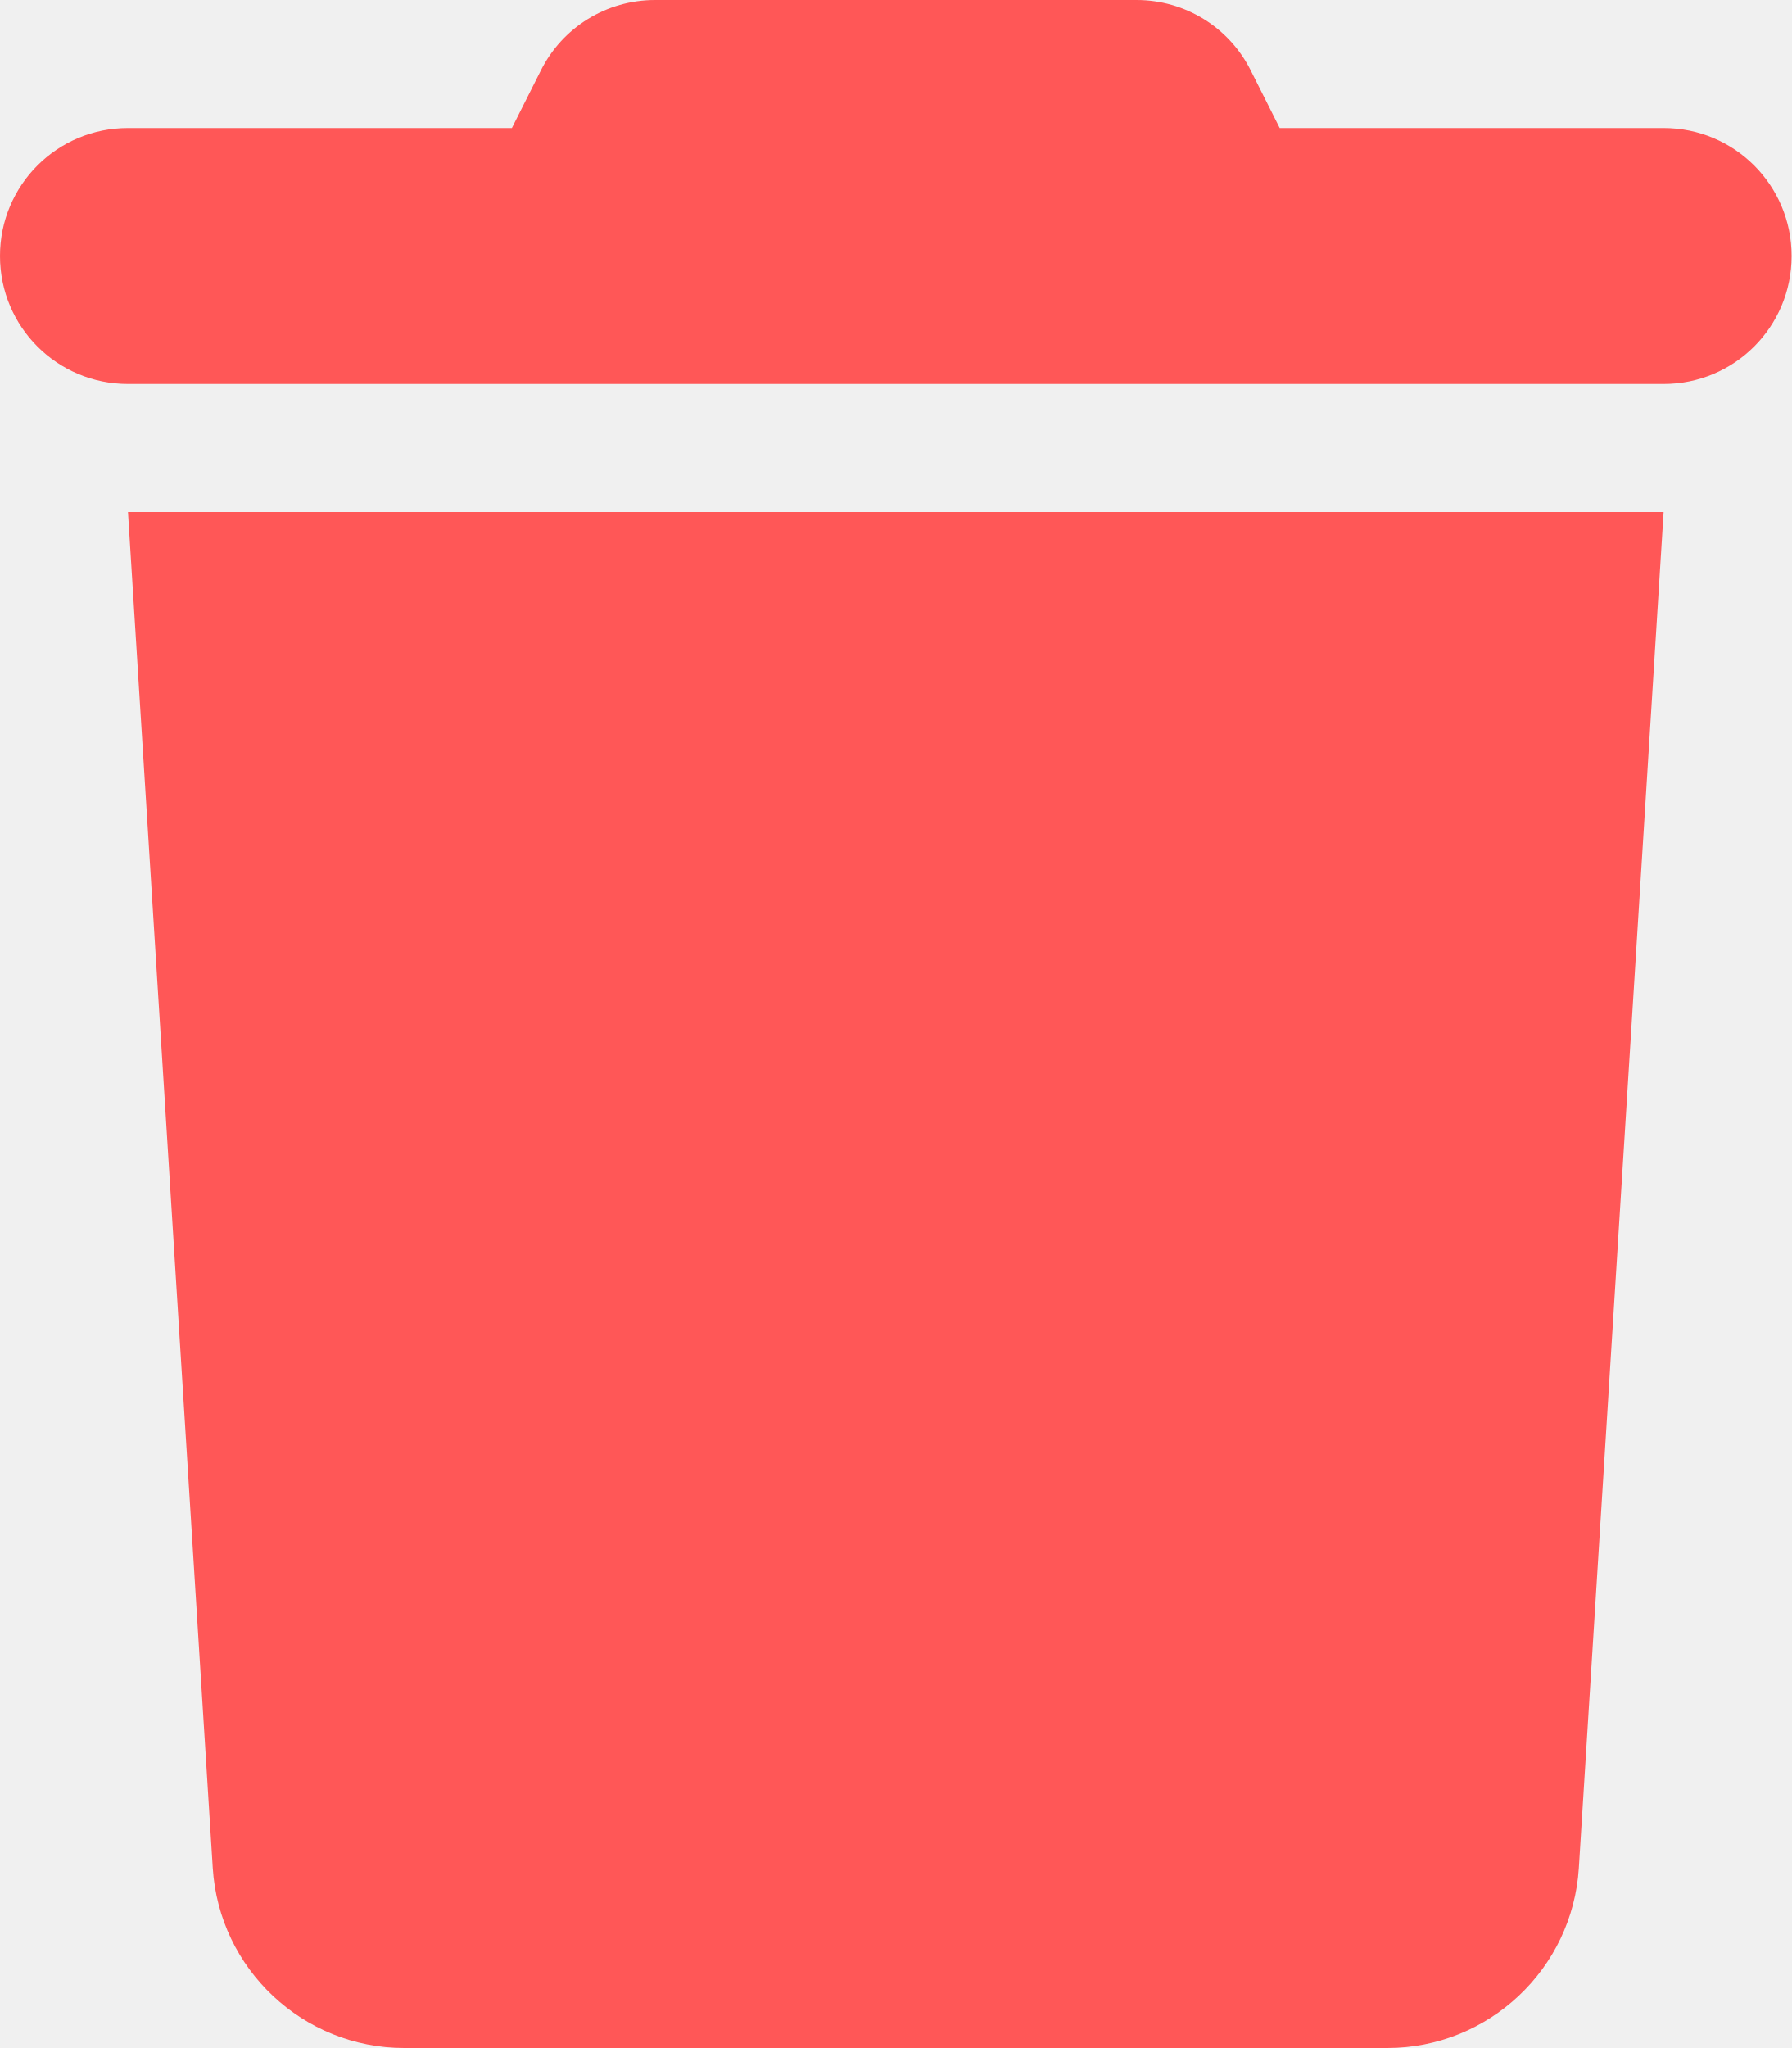
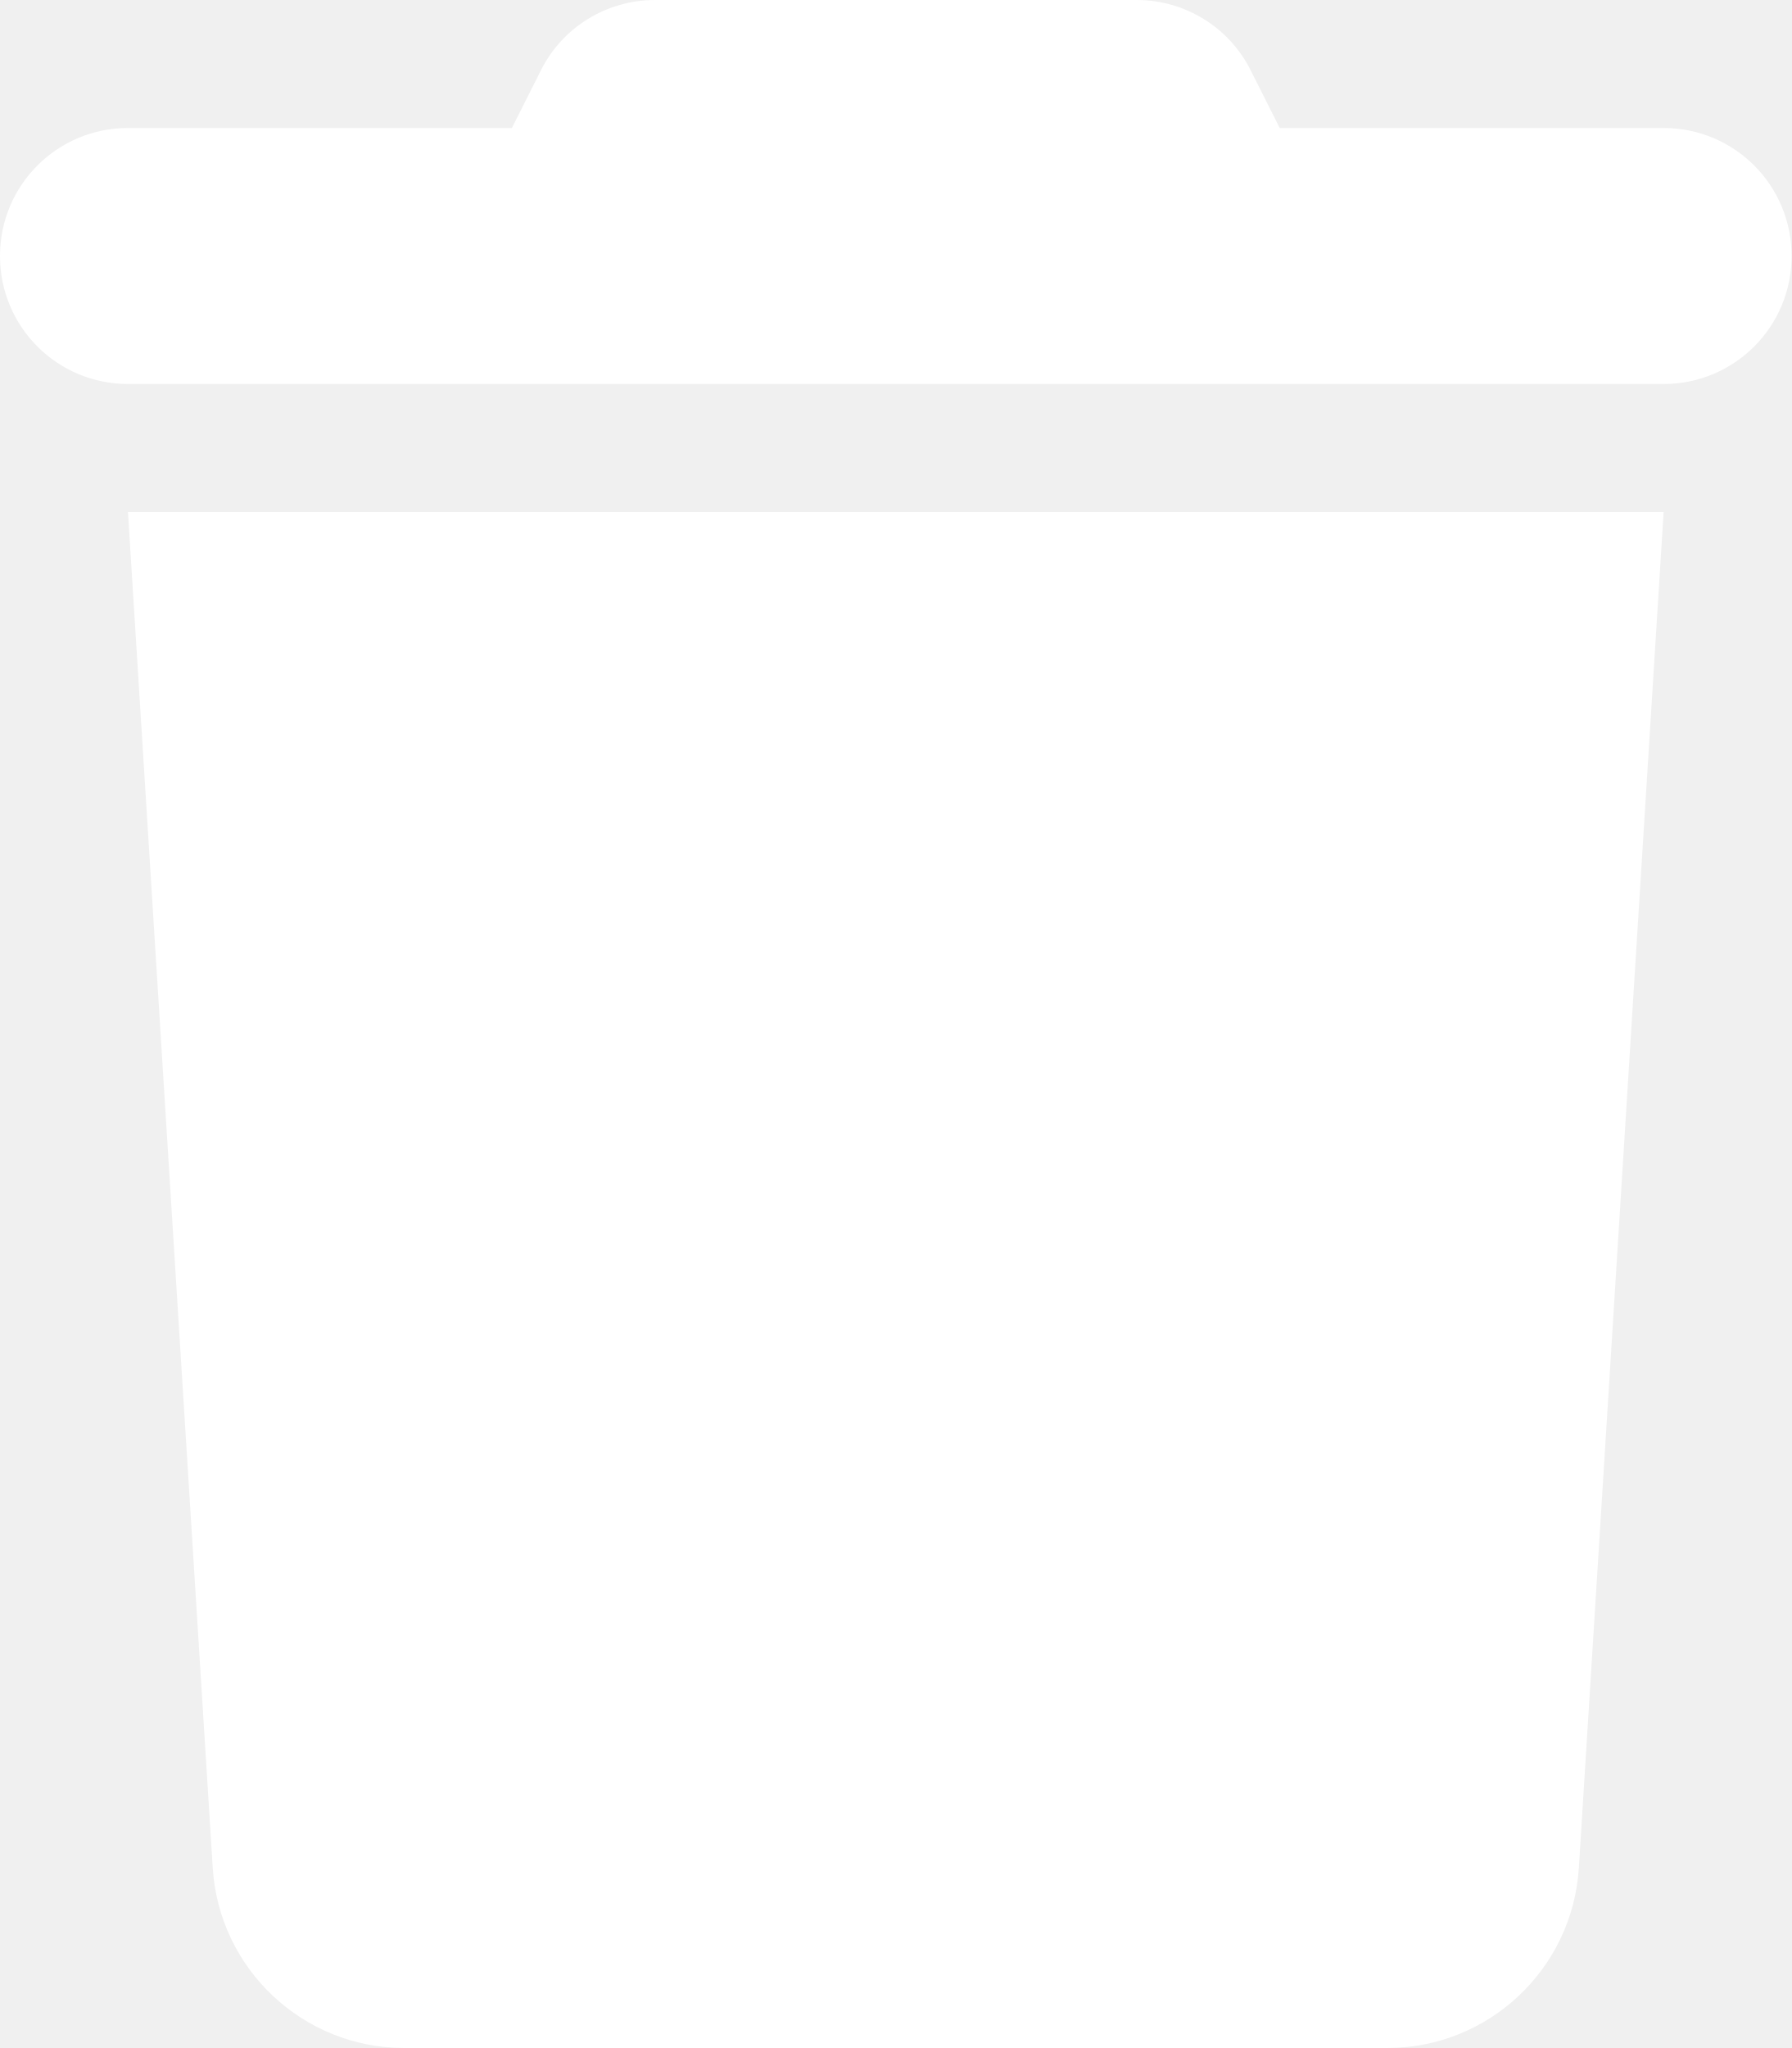
<svg xmlns="http://www.w3.org/2000/svg" viewBox="0 0 448 512">
-   <path fill="#FF5757" d="M135.2 17.7L128 32H32C14.3 32 0 46.3 0 64S14.3 96 32 96H416c17.7 0 32-14.3 32-32s-14.3-32-32-32H320l-7.2-14.3C307.4 6.8 296.3 0 284.2 0H163.8c-12.1 0-23.2 6.8-28.6 17.7zM416 128H32L53.2 467c1.6 25.3 22.6 45 47.9 45H346.9c25.3 0 46.3-19.7 47.9-45L416 128z" />
+   <path fill="#FFFFFF" d="M135.2 17.7L128 32H32C14.3 32 0 46.3 0 64S14.3 96 32 96H416c17.7 0 32-14.3 32-32s-14.3-32-32-32H320l-7.2-14.3C307.4 6.8 296.3 0 284.2 0H163.8c-12.1 0-23.2 6.8-28.6 17.7zM416 128H32L53.2 467c1.6 25.3 22.6 45 47.9 45H346.9c25.3 0 46.3-19.7 47.9-45L416 128z" />
</svg>
